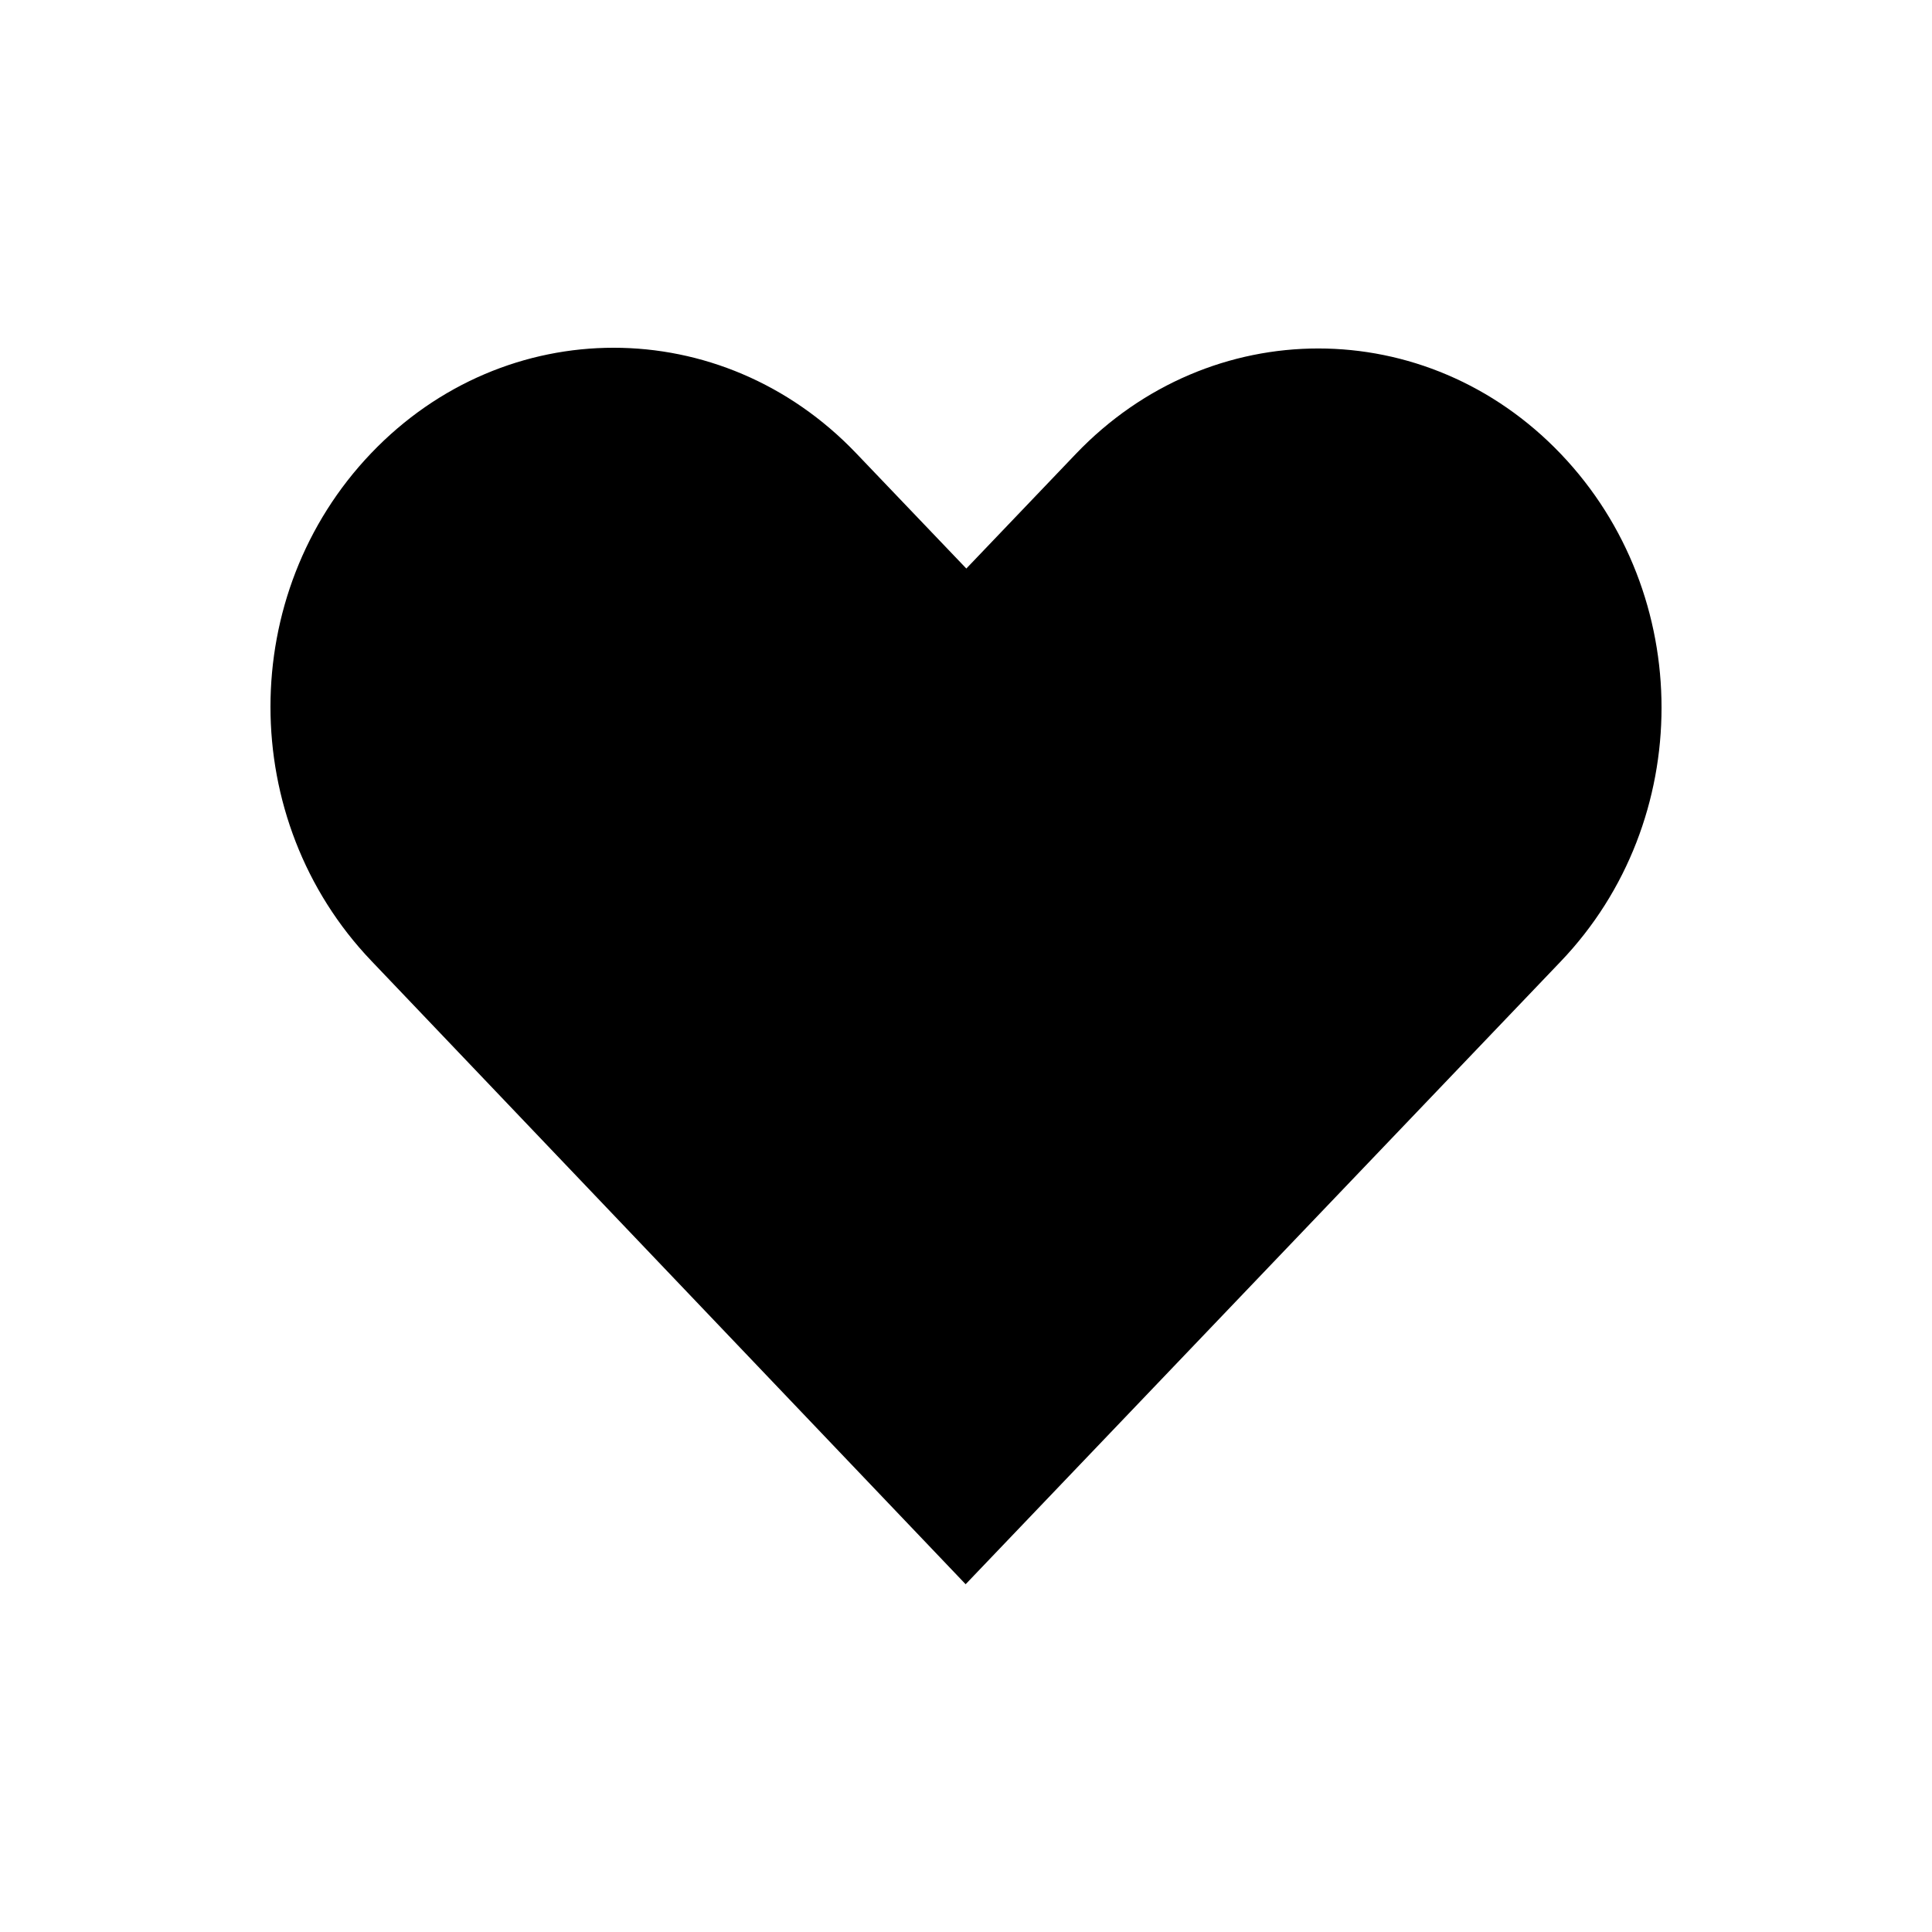
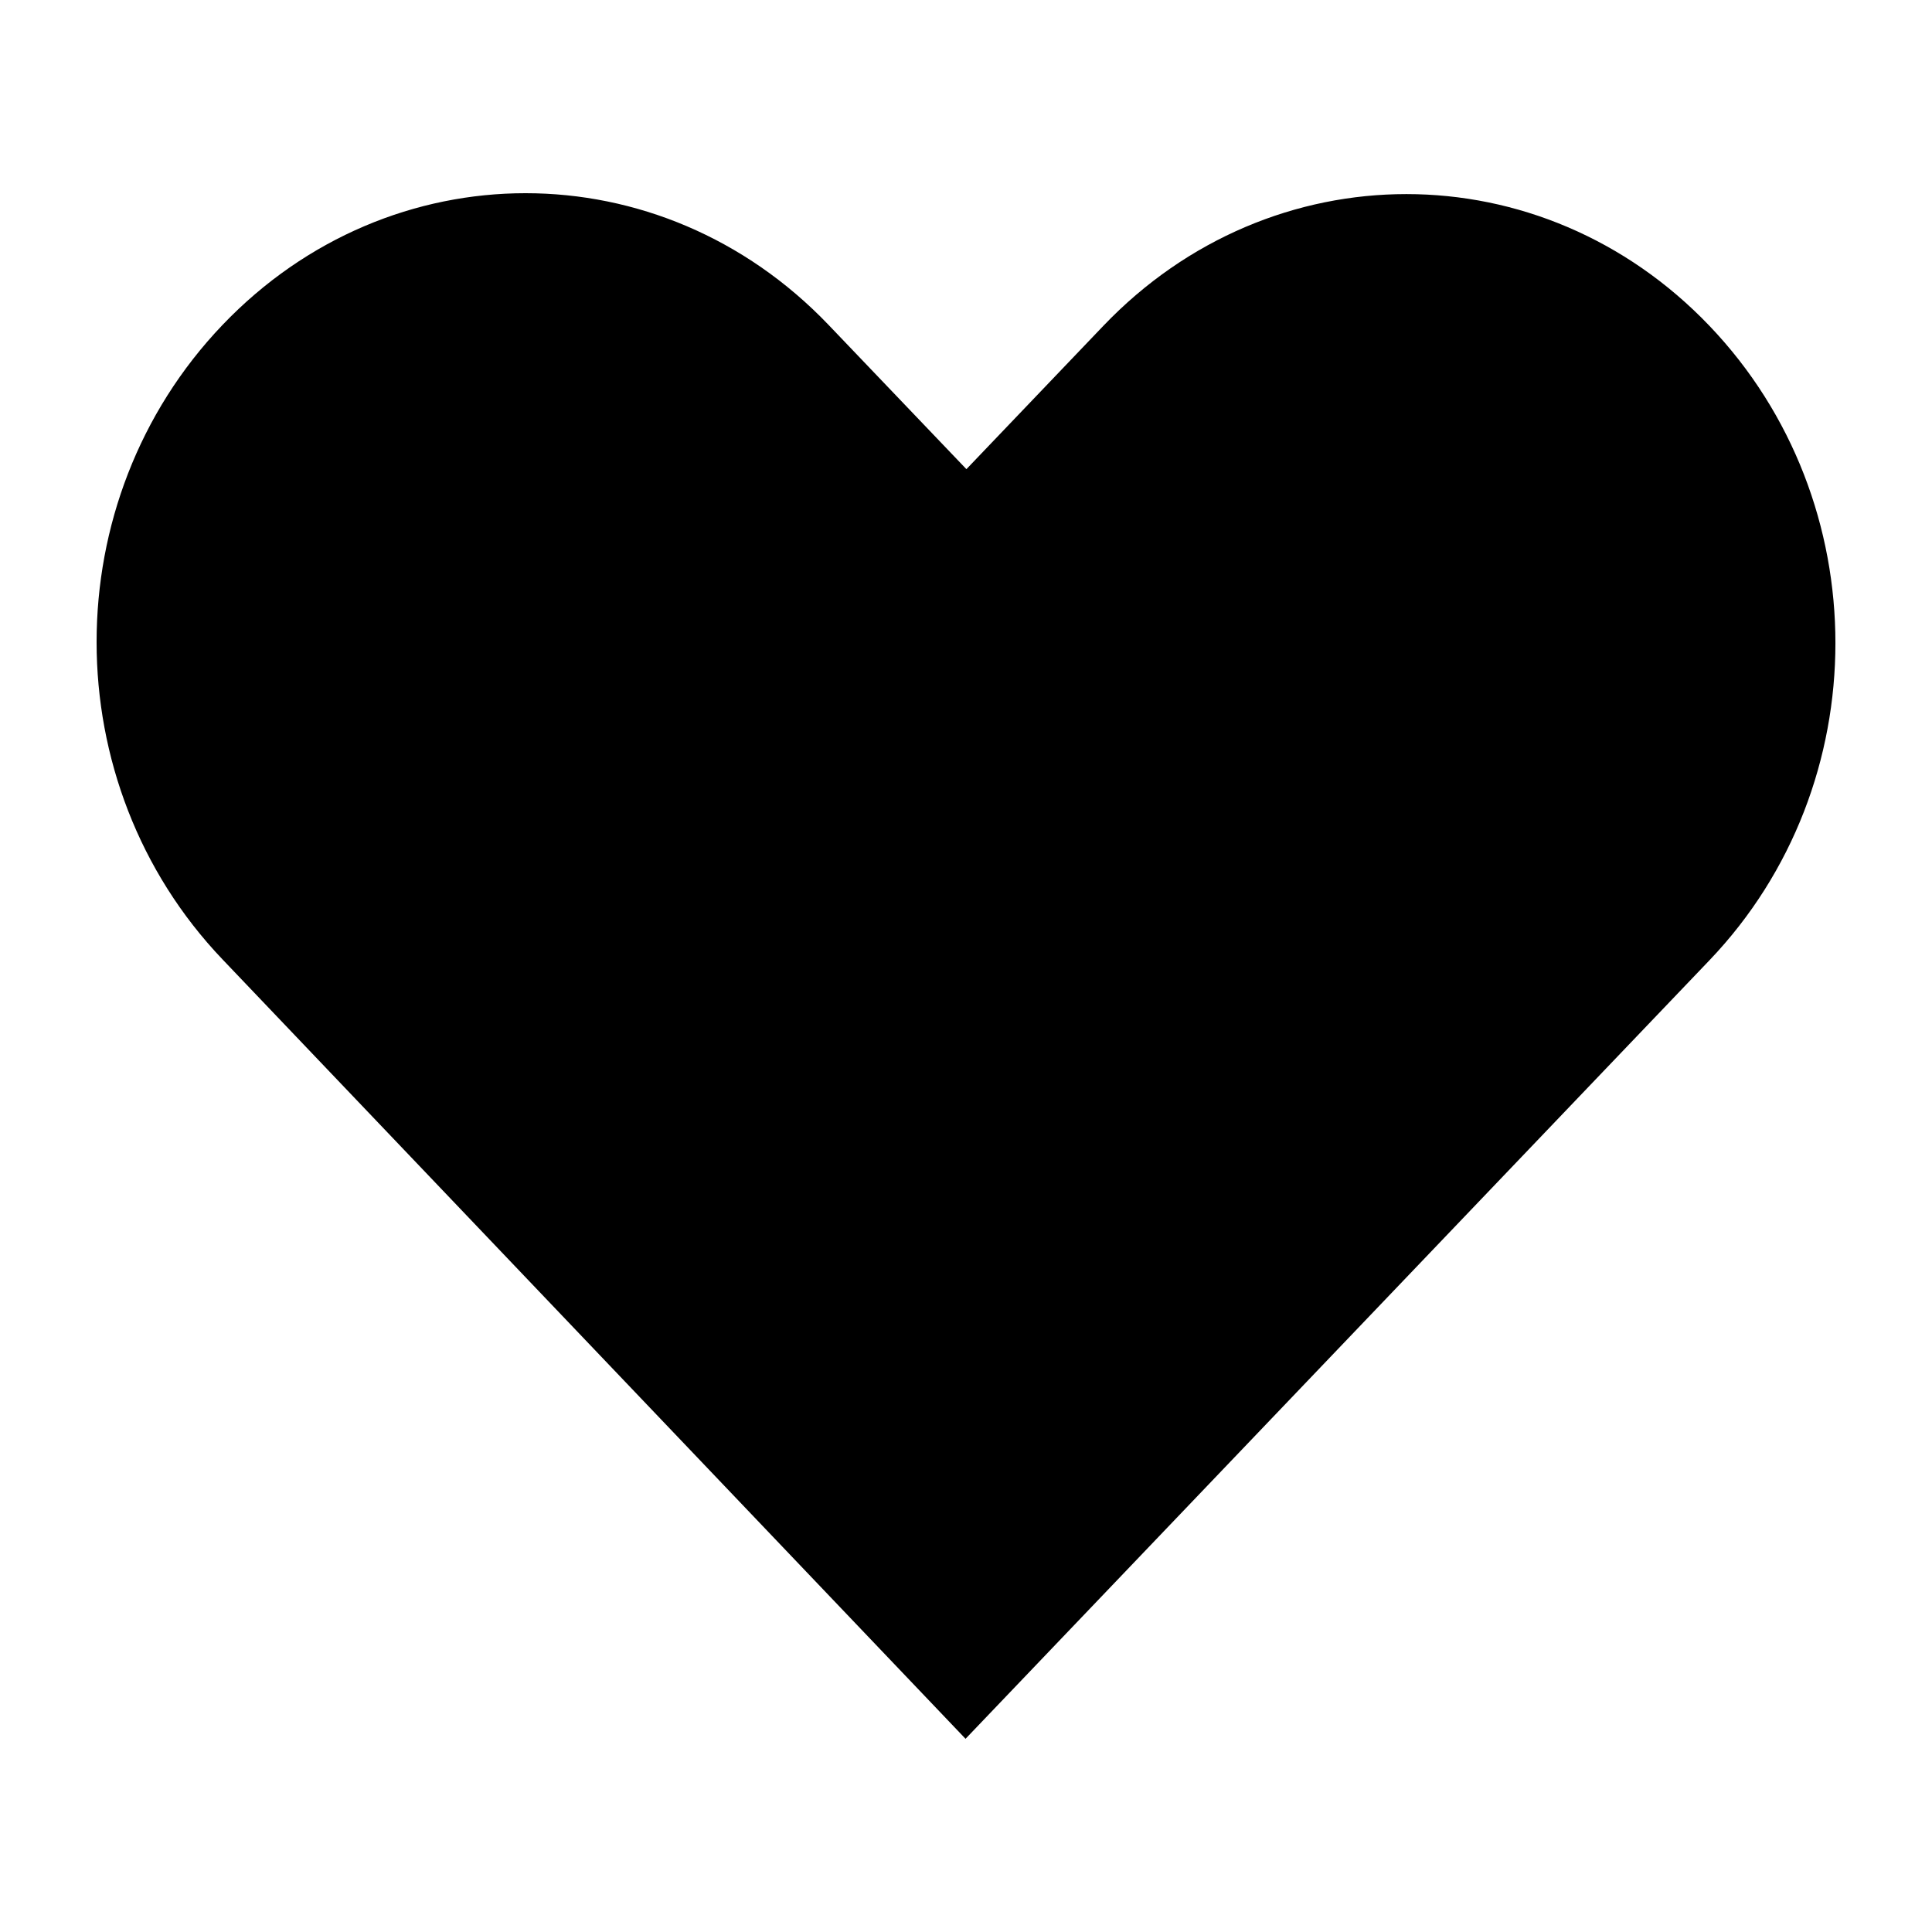
- <svg xmlns="http://www.w3.org/2000/svg" height="100px" width="100px" fill="#000000" version="1.1" x="0px" y="0px" viewBox="0 0 100 100">
+ <svg xmlns="http://www.w3.org/2000/svg" height="100px" width="100px" fill="#000000" version="1.1" x="0px" y="0px" viewBox="10 10 80 80">
  <g transform="translate(0,-952.3622)">
    <path d="m 19.212,975.819 c -6.953,7.276 -6.946,18.984 0,26.268 l 30.769,32.275 c 10.268,-10.746 20.536,-21.492 30.805,-32.238 6.953,-7.276 6.953,-18.992 0,-26.268 -6.953,-7.276 -18.147,-7.276 -25.1,0 l -5.669,5.933 -5.705,-5.97 c -6.953,-7.276 -18.147,-7.276 -25.1,0 z" style="color:#000000;enable-background:accumulate;" fill="#000000" stroke="none" marker="none" visibility="visible" display="inline" overflow="visible" />
  </g>
</svg>
